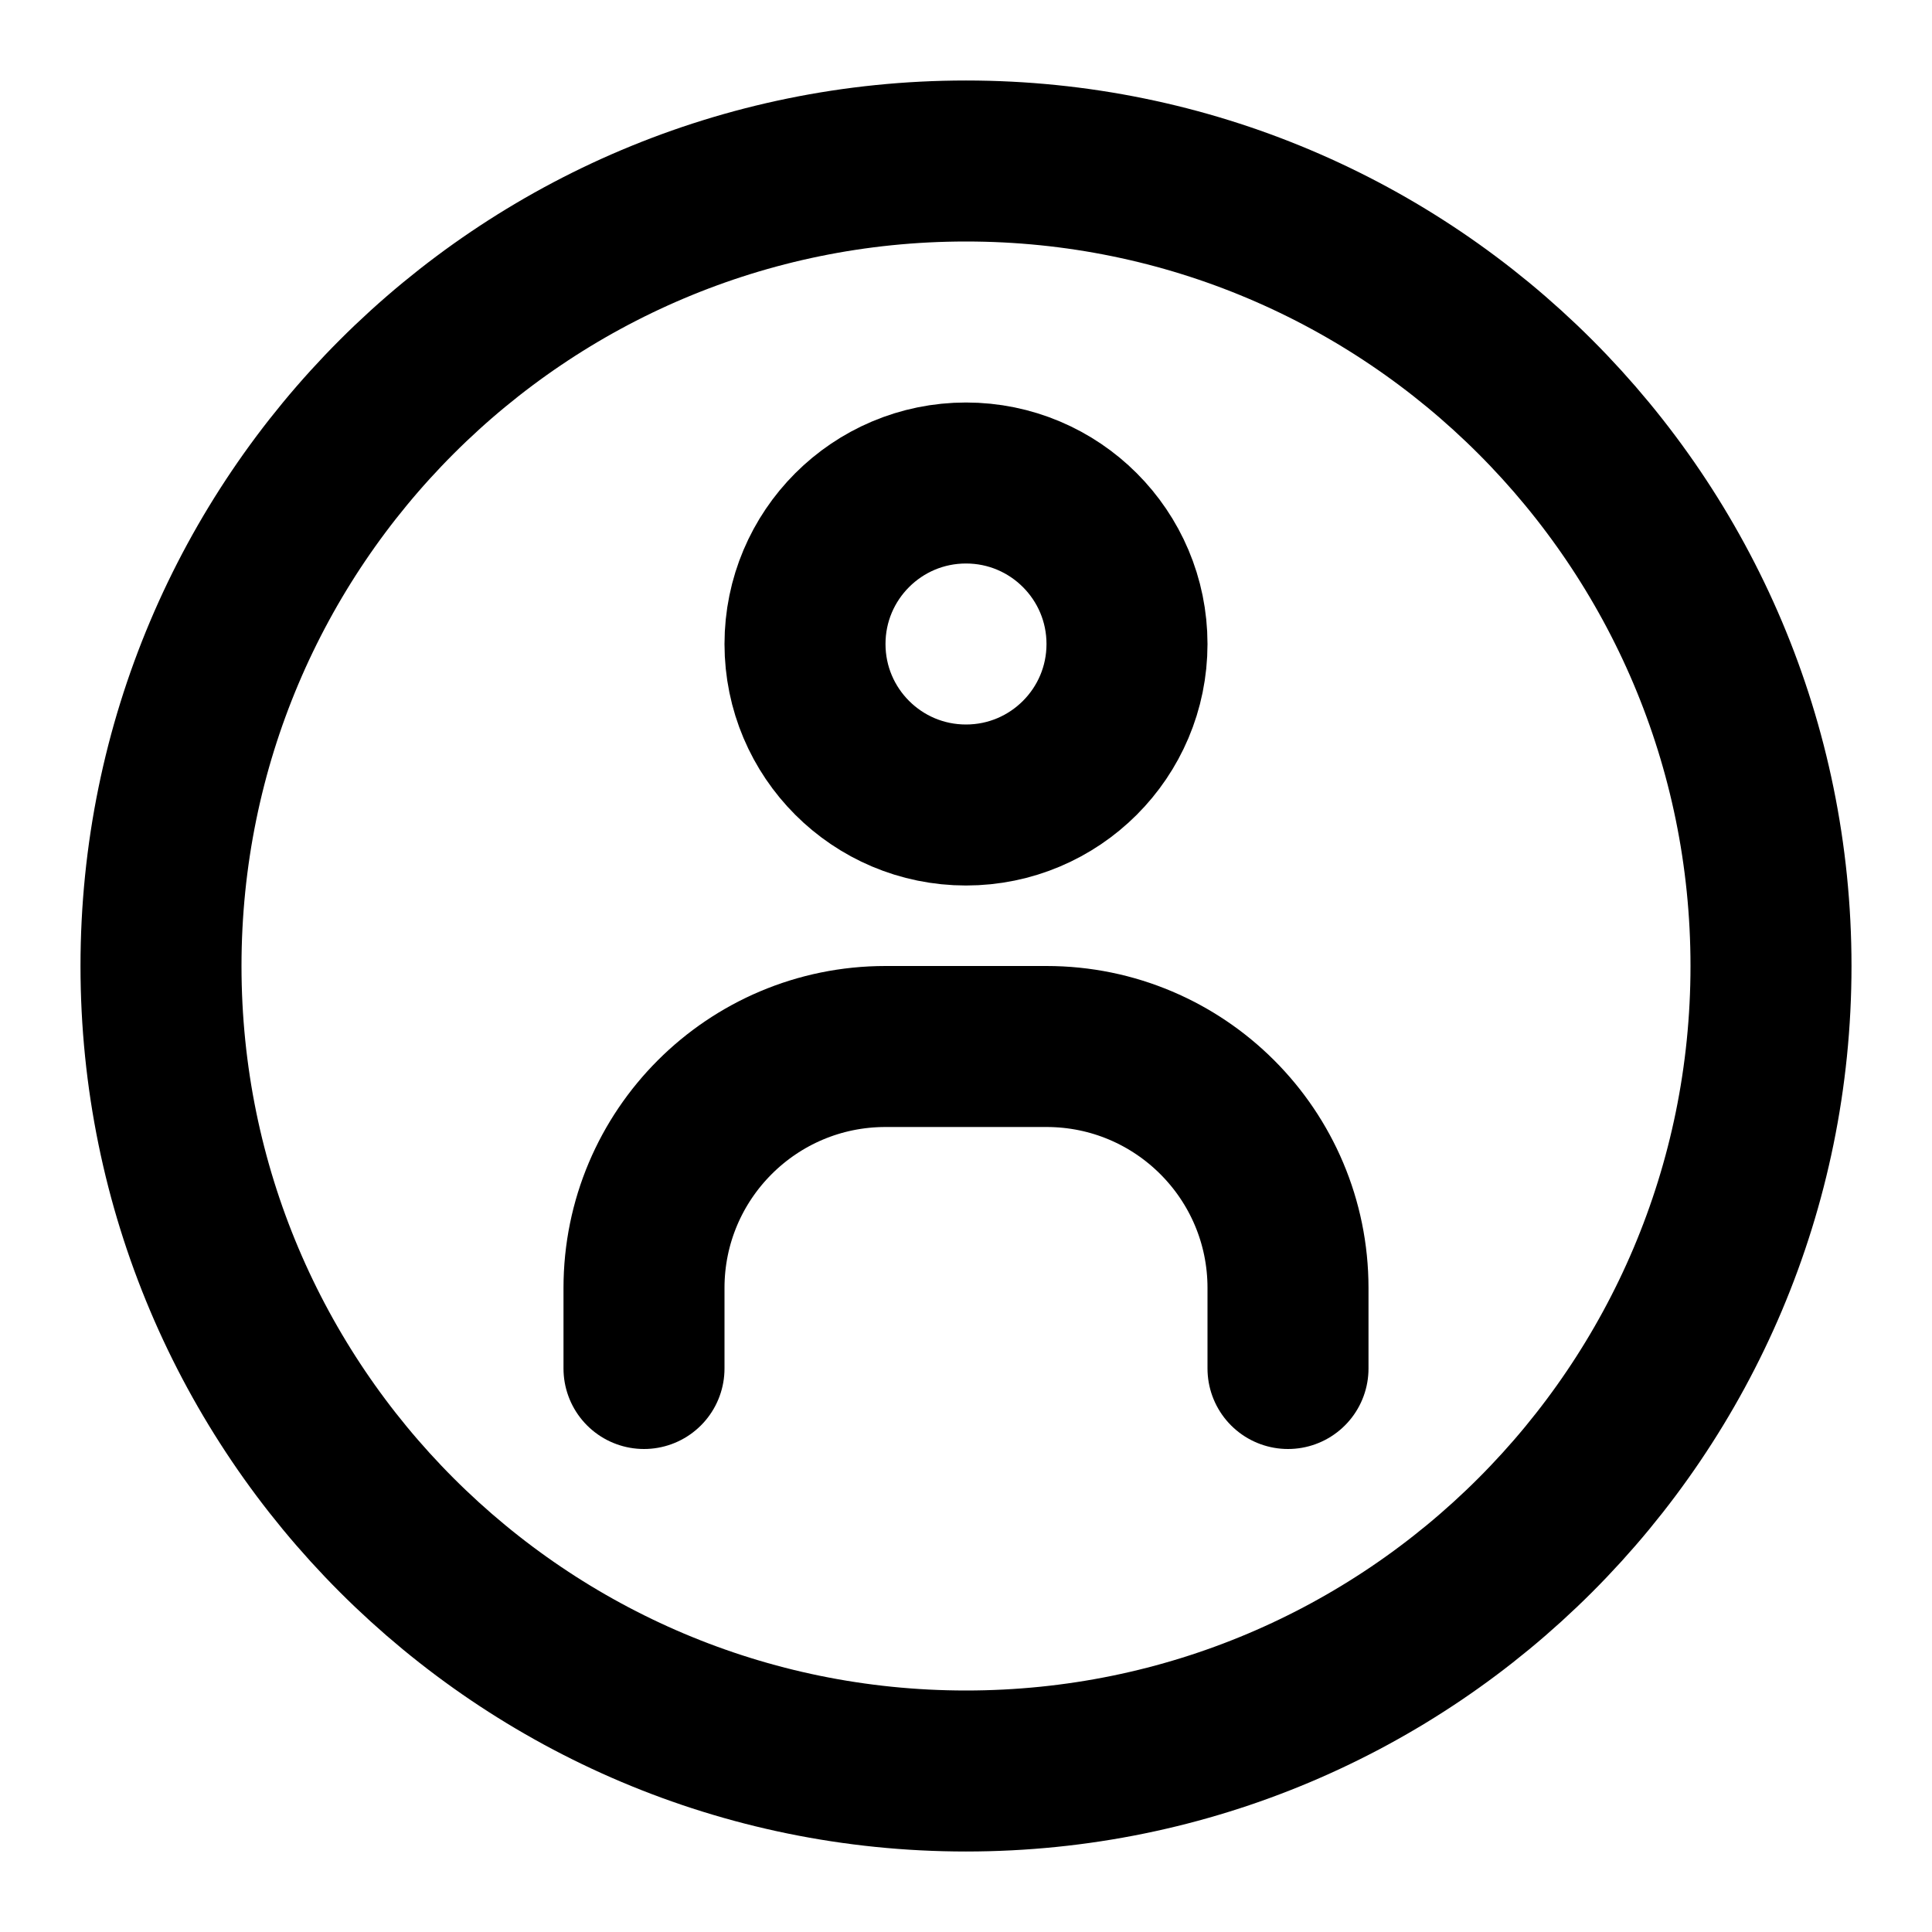
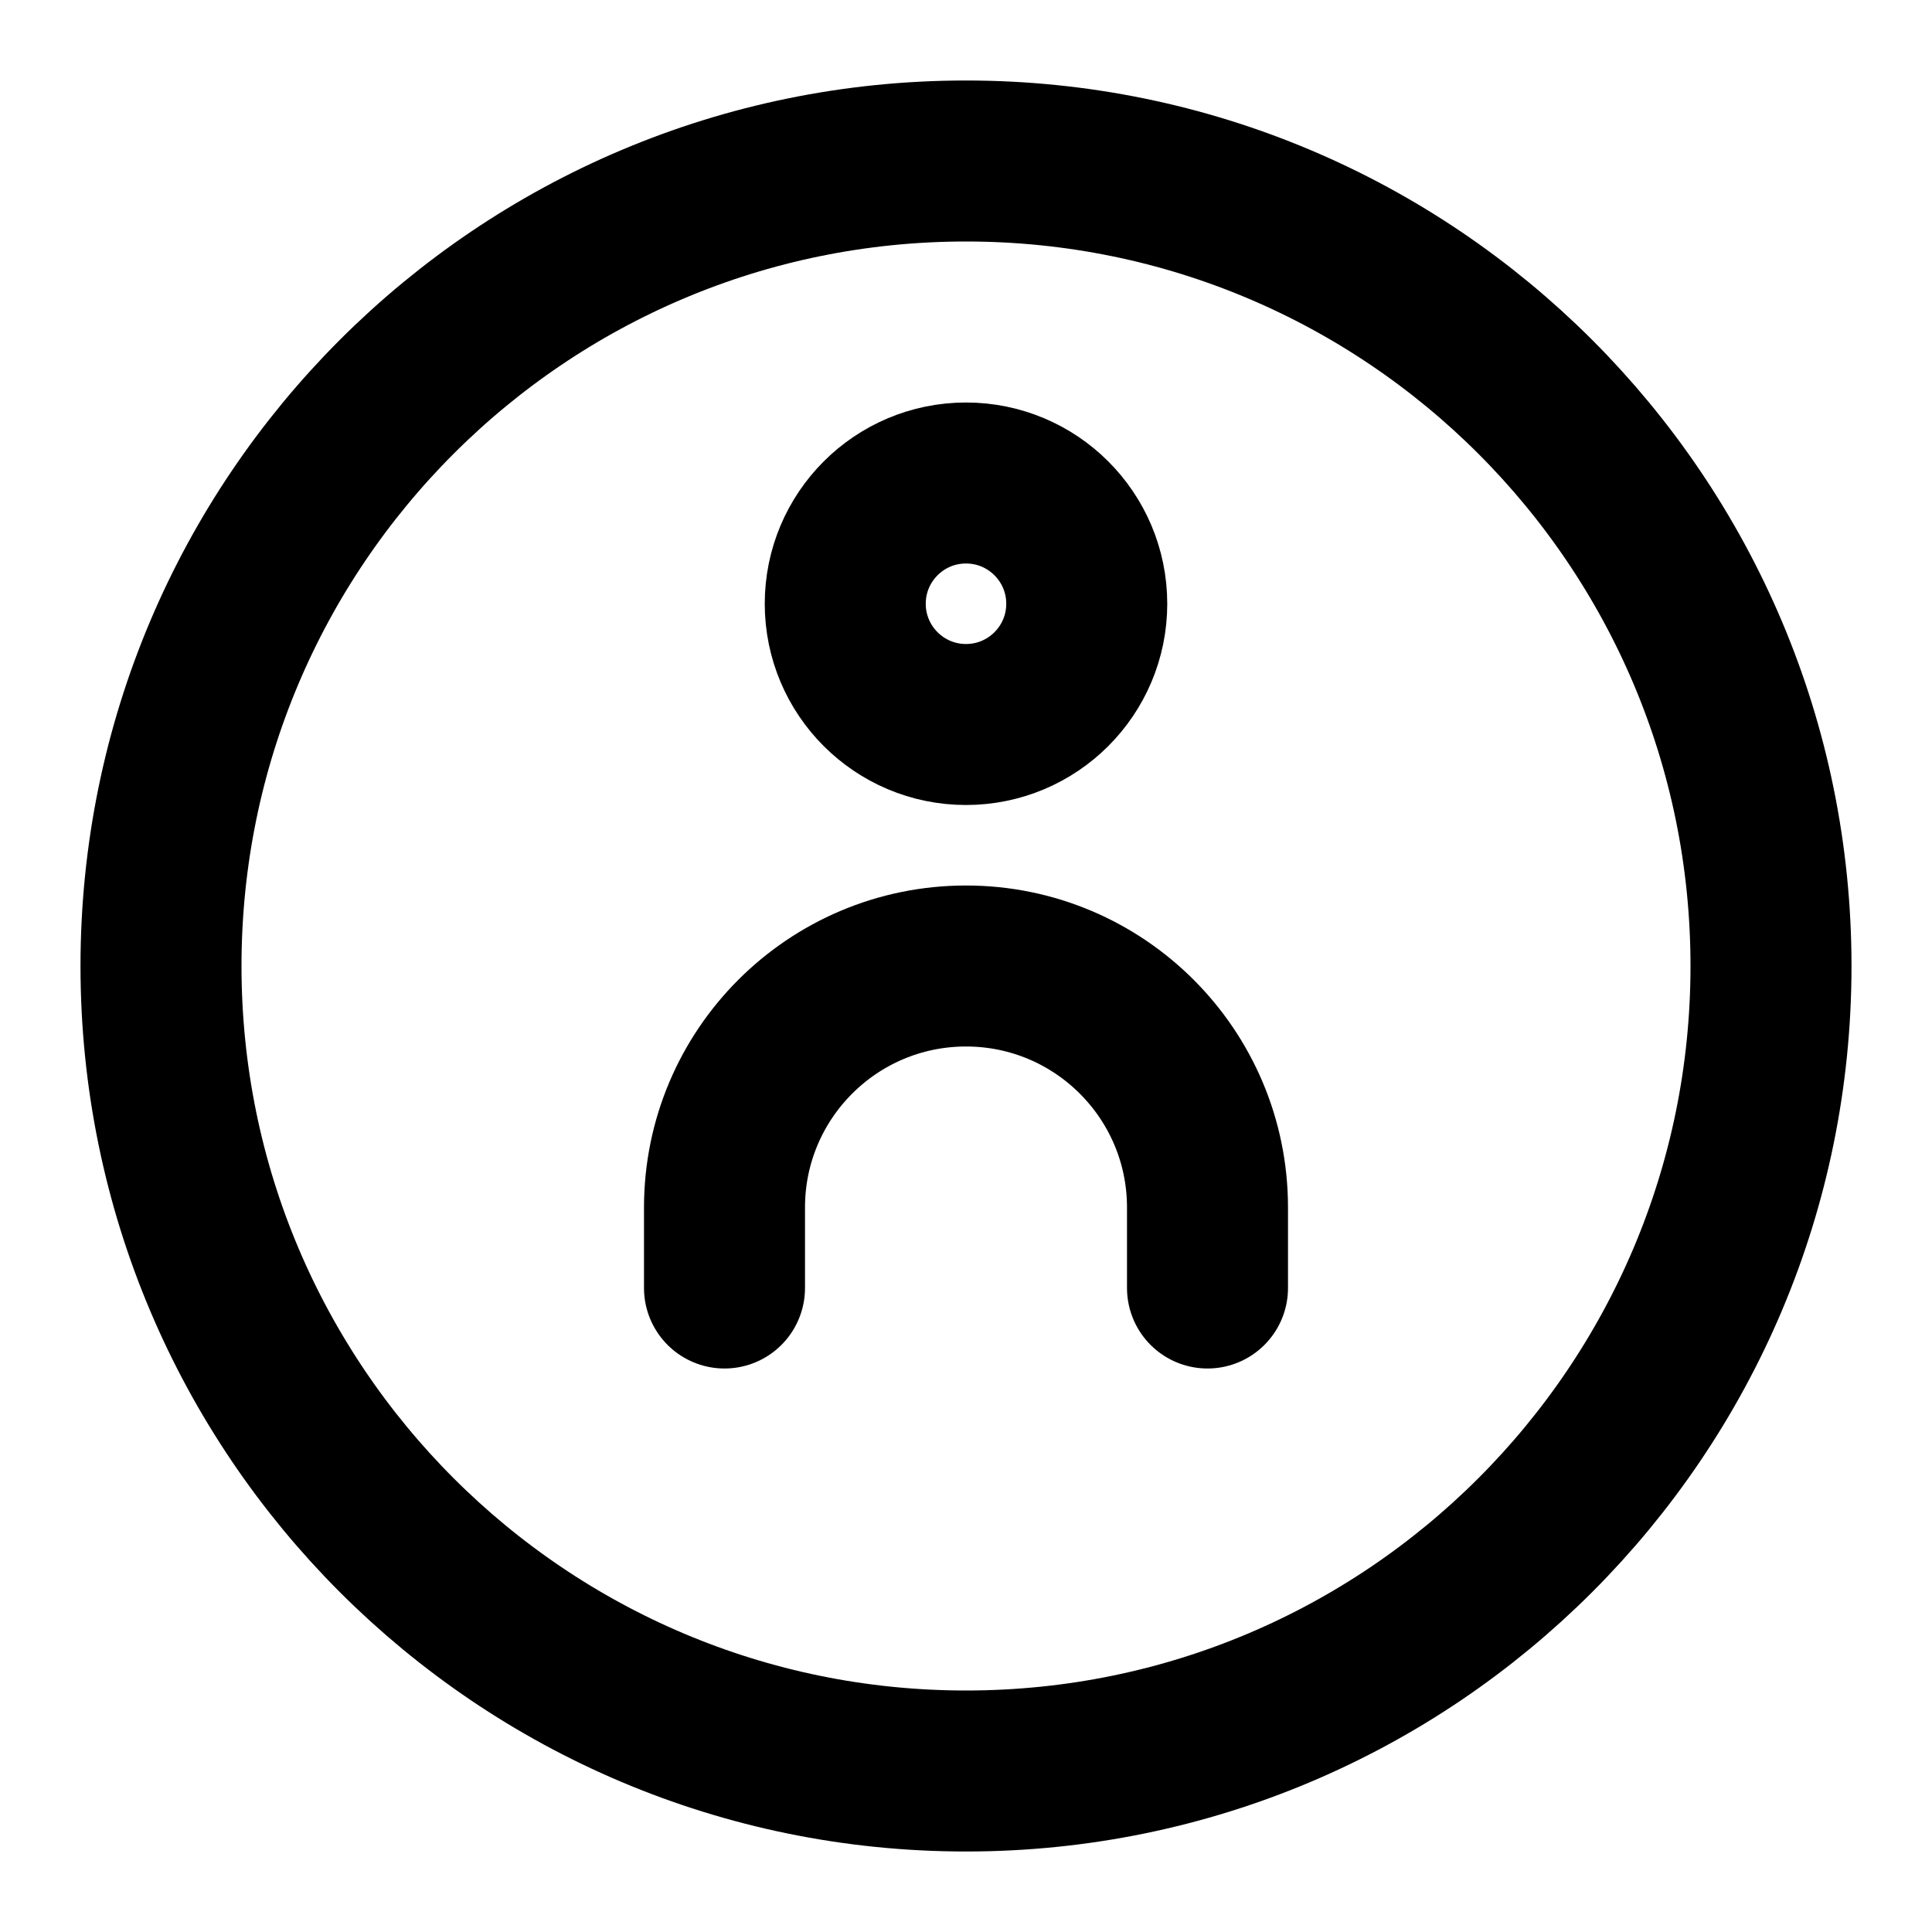
<svg xmlns="http://www.w3.org/2000/svg" width="24" height="24" viewBox="0 0 24 24" fill="none" stroke="currentColor" stroke-width="2" stroke-linecap="round" stroke-linejoin="round">
  <circle cx="12" cy="12" r="10" />
-   <circle cx="12" cy="8" r="2" />
-   <path d="M8 17v-1a3 3 0 0 1 3-3h2a3 3 0 0 1 3 3v1" />
+   <circle cx="12" cy="7.5" r="1.5" />
+   <path d="M9 16v-1a3 3 0 0 1 6 0v1" />
</svg>
